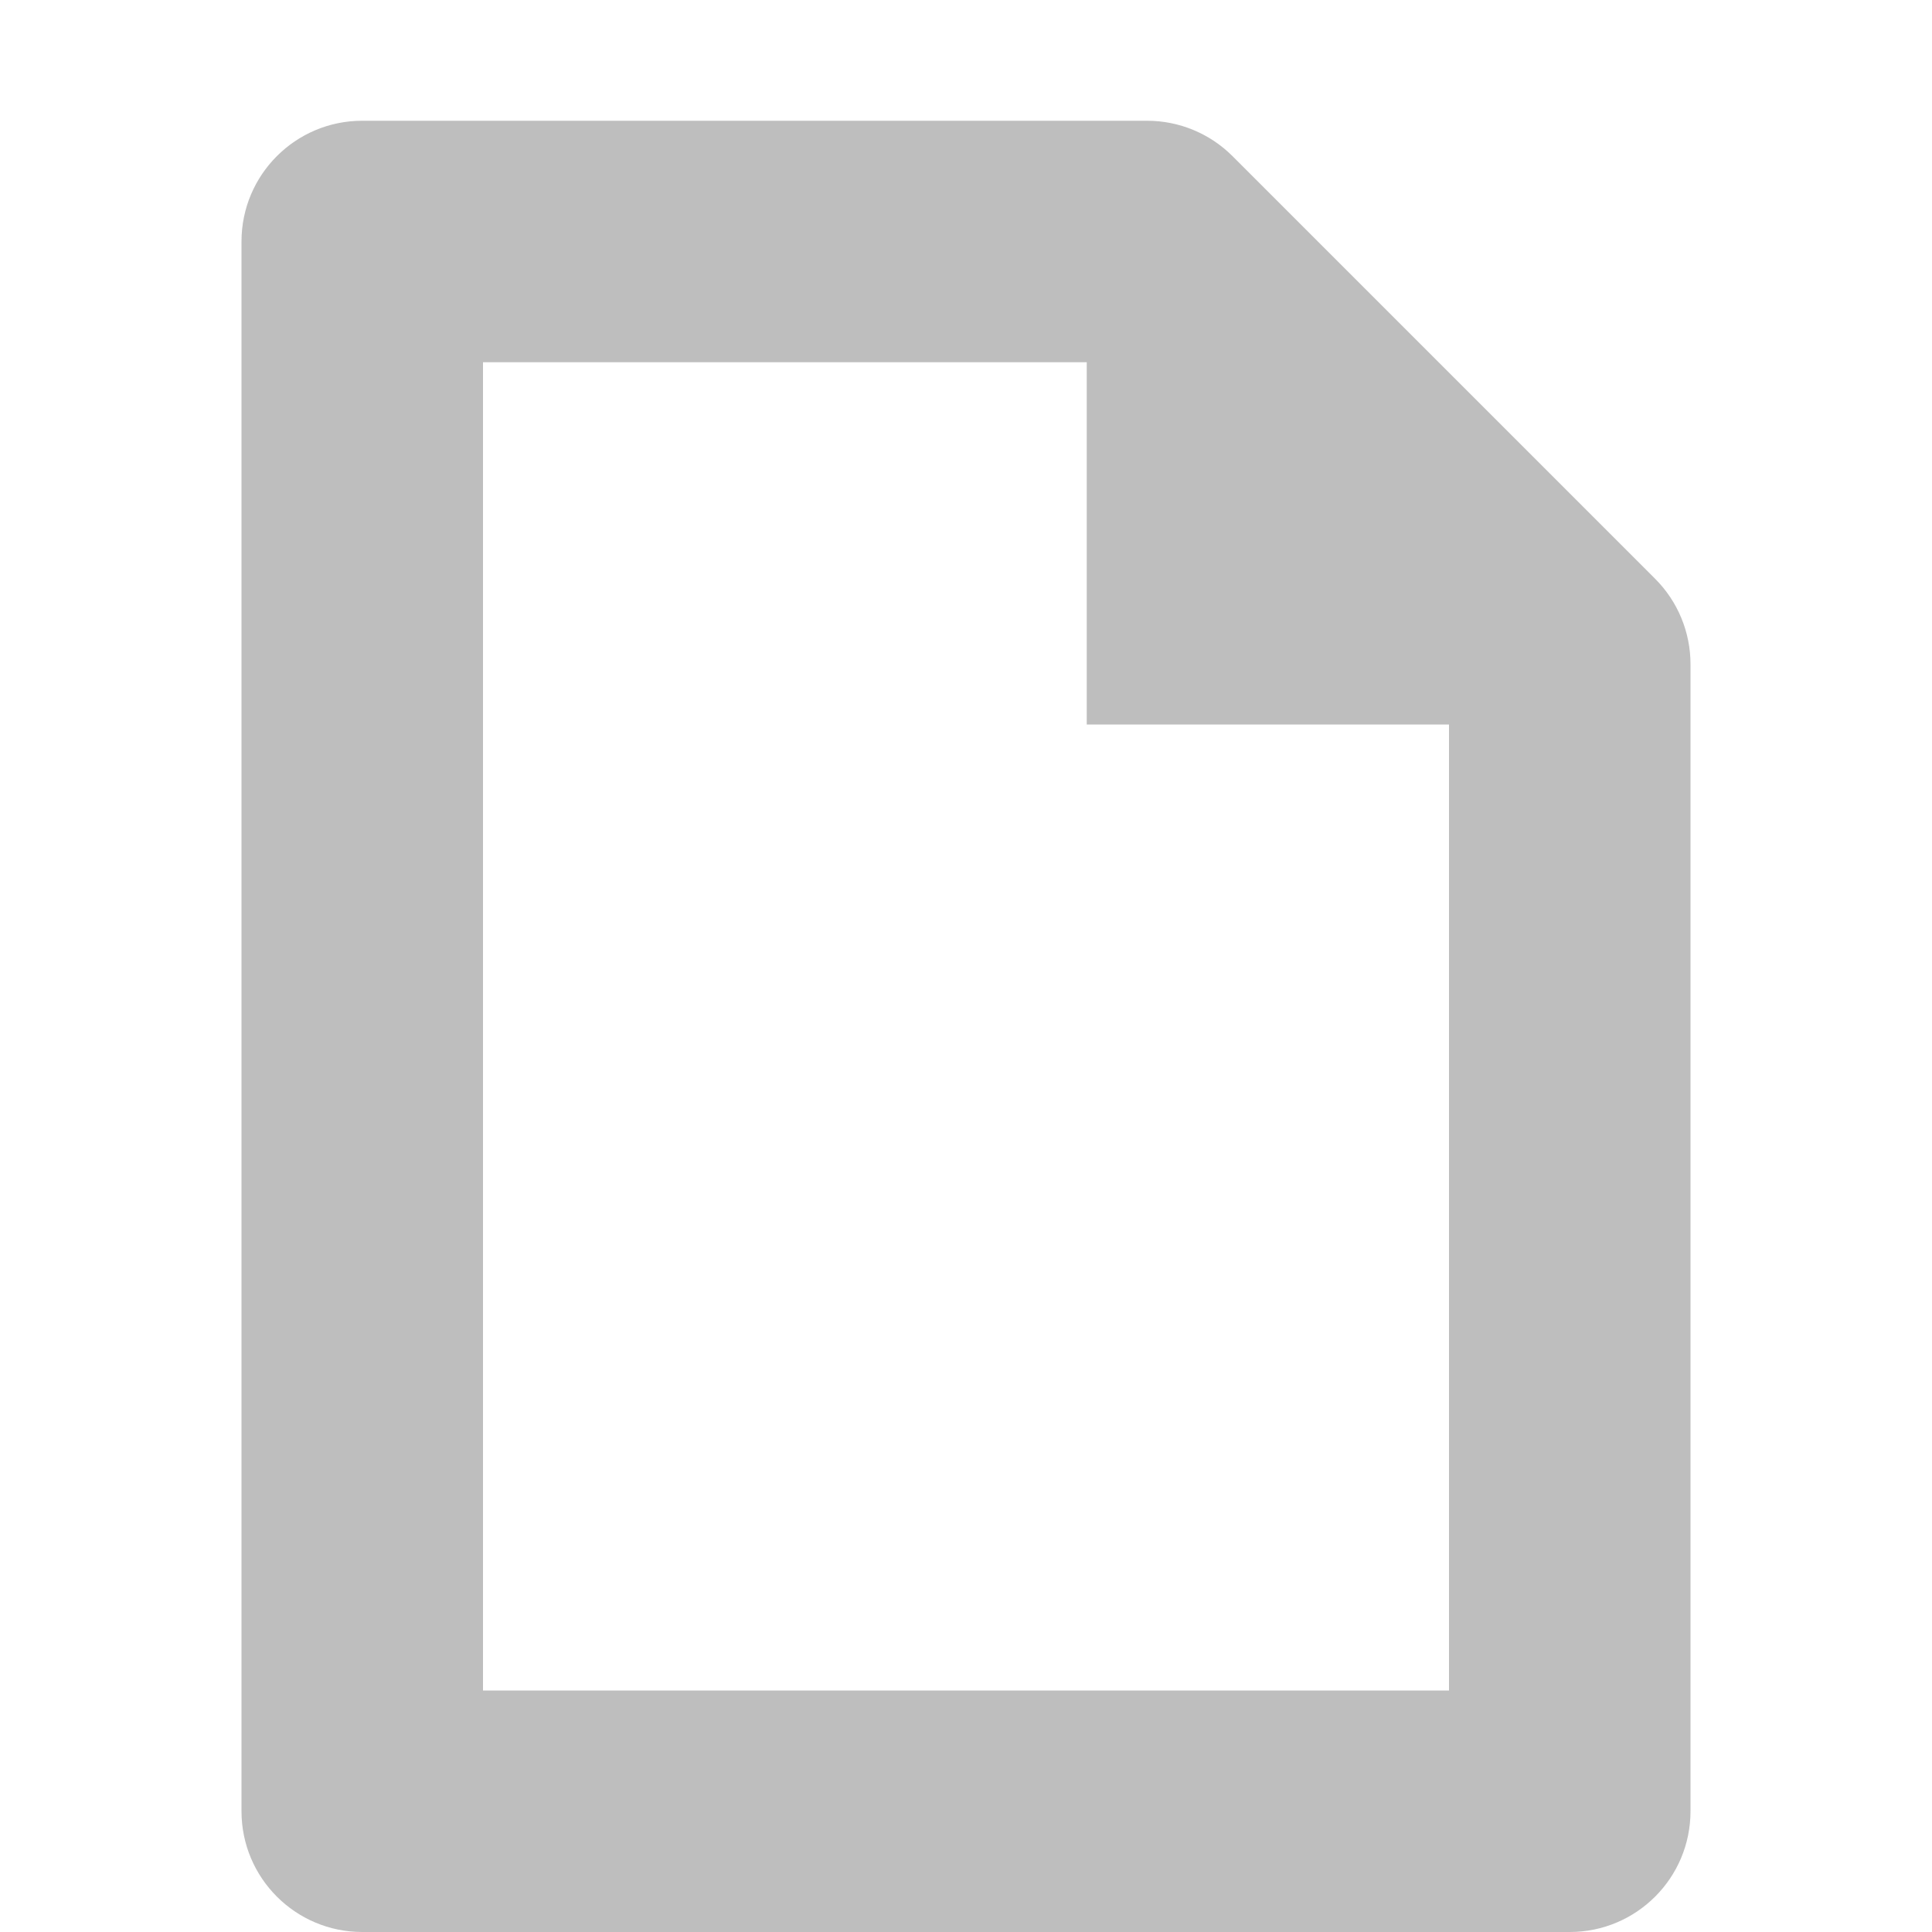
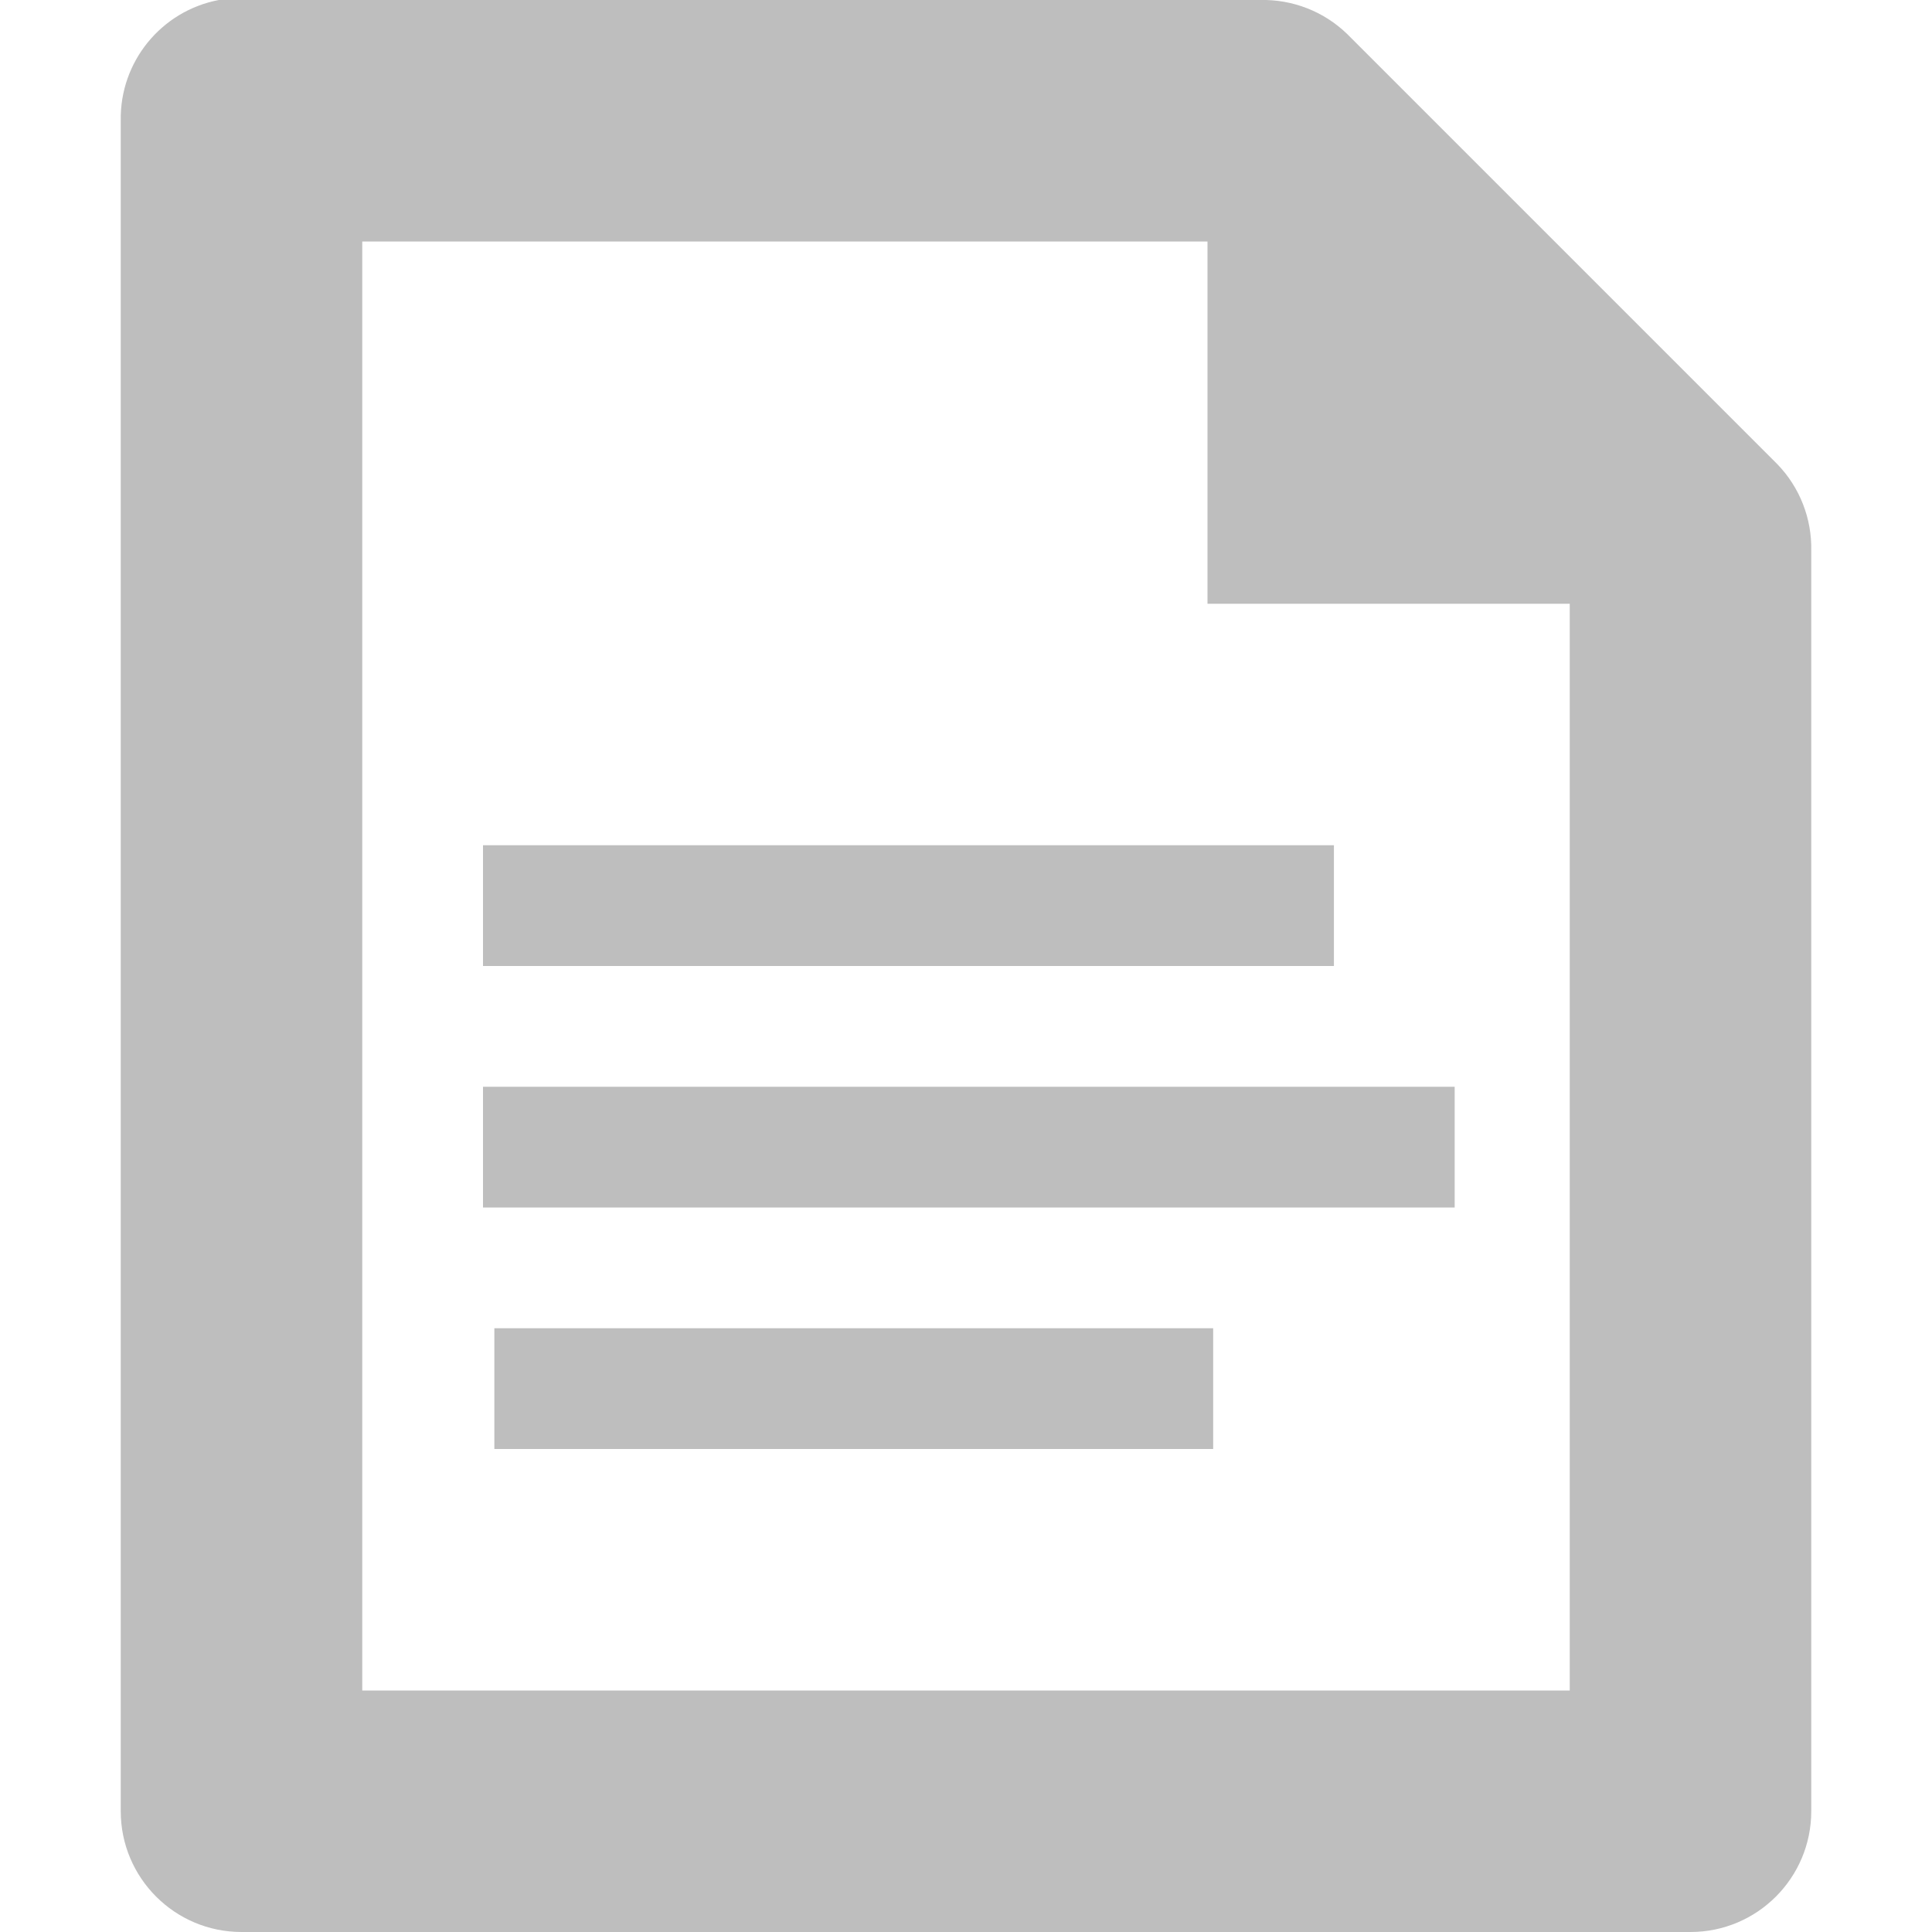
- <svg xmlns="http://www.w3.org/2000/svg" width="16" height="16" version="1.1" id="svg8">
-   <defs id="defs12" />
-   <g fill="#474747" fill-rule="evenodd" id="g6" style="fill:#bebebe;fill-opacity:1">
-     <path d="M3 1a1 1 0 0 0-1 1v13a1 1 0 0 0 1 1h10a1 1 0 0 0 1-1V5.5a1 1 0 0 0-.293-.707l-3.5-3.5A1 1 0 0 0 9.5 1zm1 2h5.086L12 5.914V14H4z" style="line-height:normal;font-variant-ligatures:normal;font-variant-position:normal;font-variant-caps:normal;font-variant-numeric:normal;font-variant-alternates:normal;font-feature-settings:normal;text-indent:0;text-align:start;text-decoration-line:none;text-decoration-style:solid;text-decoration-color:#000;text-transform:none;text-orientation:mixed;shape-padding:0;isolation:auto;mix-blend-mode:normal;fill:#bebebe;fill-opacity:1" color="#000" font-weight="400" font-family="sans-serif" white-space="normal" overflow="visible" id="path2" />
-     <path d="M9 2v4h4z" id="path4" style="fill:#bebebe;fill-opacity:1" />
+ <svg xmlns="http://www.w3.org/2000/svg" id="svg7384" height="16" width="16" version="1.1">
+   <defs id="defs9" />
+   <g id="layer13" transform="translate(-481 -195)">
+     <path style="color:#000000;text-indent:0;text-transform:none;fill:#bebebe" d="M 1.812 0 C 1.334 0.091 0.991 0.513 1 1 L 1 15 C 1 15.552 1.448 16 2 16 L 14 16 C 14.552 16 15 15.552 15 15 L 15 4.562 C 15.006 4.295 14.905 4.036 14.719 3.844 L 11.156 0.281 C 10.964 0.095 10.705 -0.006 10.438 0 L 2 0 C 1.969 -0.001 1.937 -0.001 1.906 0 C 1.875 -0.001 1.844 -0.001 1.812 0 z M 3 2 L 10 2 L 10 5 L 13 5 L 13 14 L 3 14 L 3 2 z M 4 7 L 4 8 L 11.047 8 L 11.047 7 L 4 7 z M 4 9 L 4 10 L 12.047 10 L 12.047 9 L 4 9 z M 4.094 11 L 4.094 12 L 10.047 12 L 10.047 11 L 4.094 11 z " transform="translate(481,195)" id="path5003" />
  </g>
</svg>
